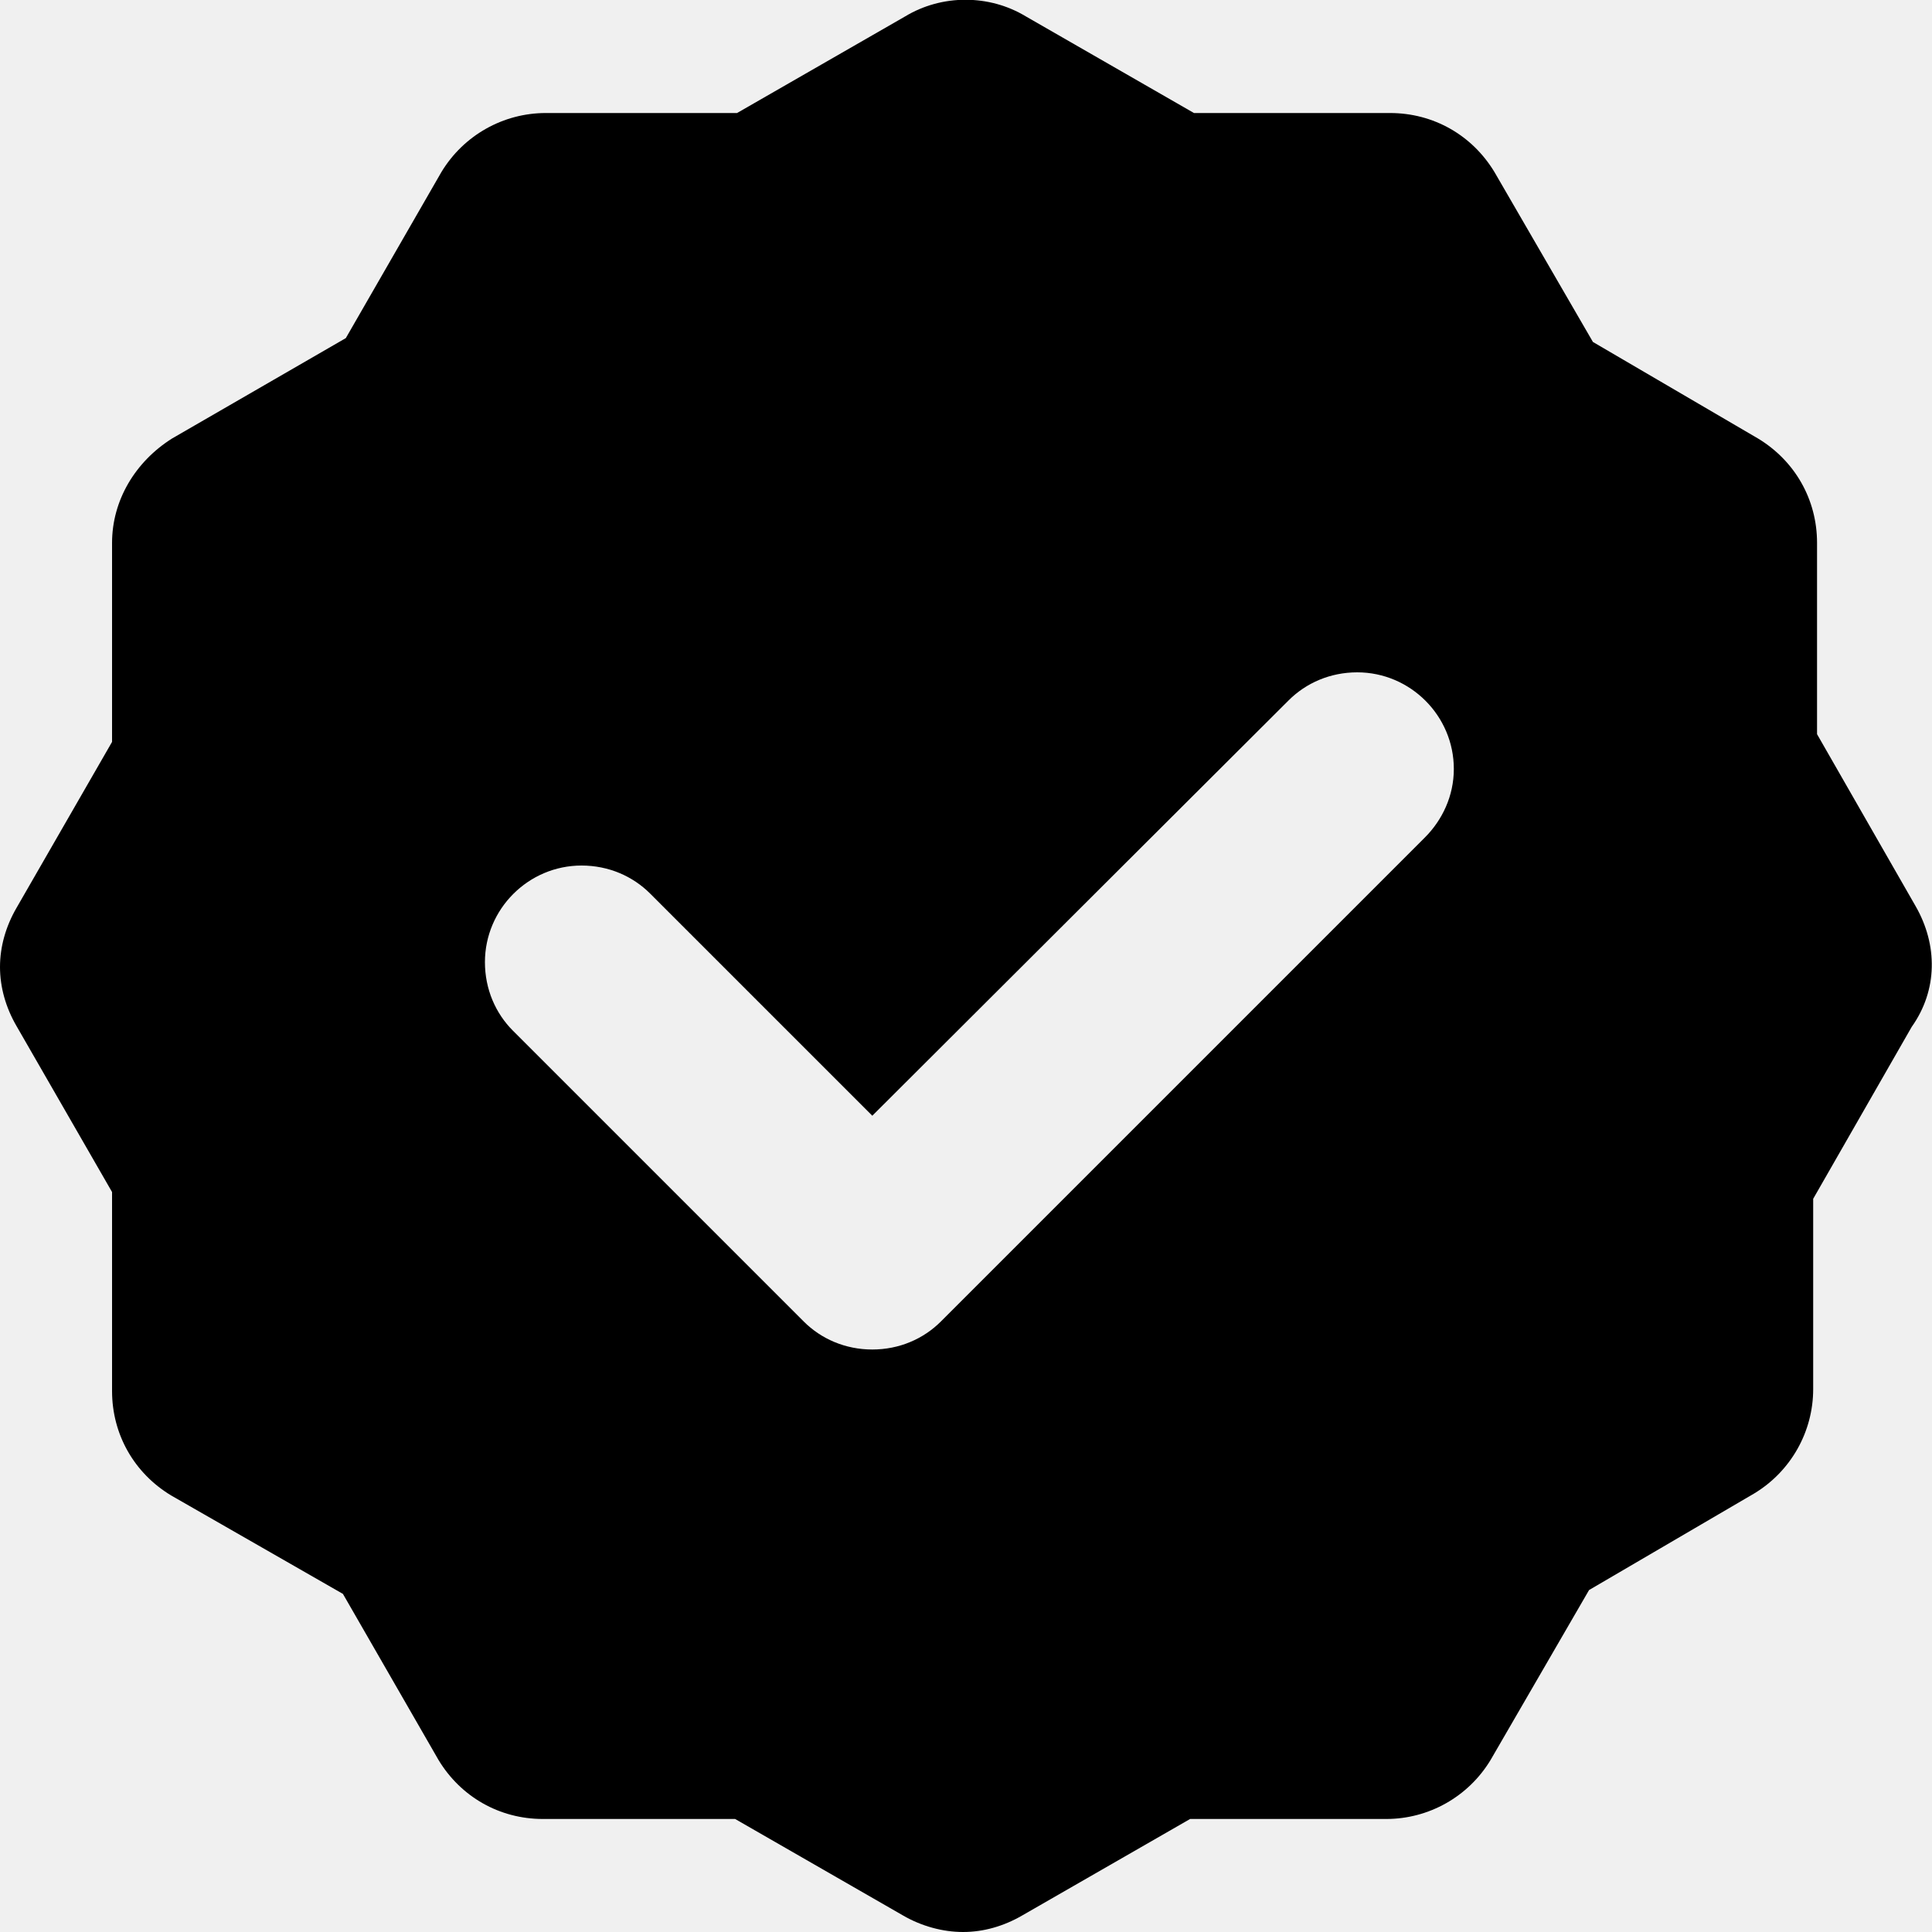
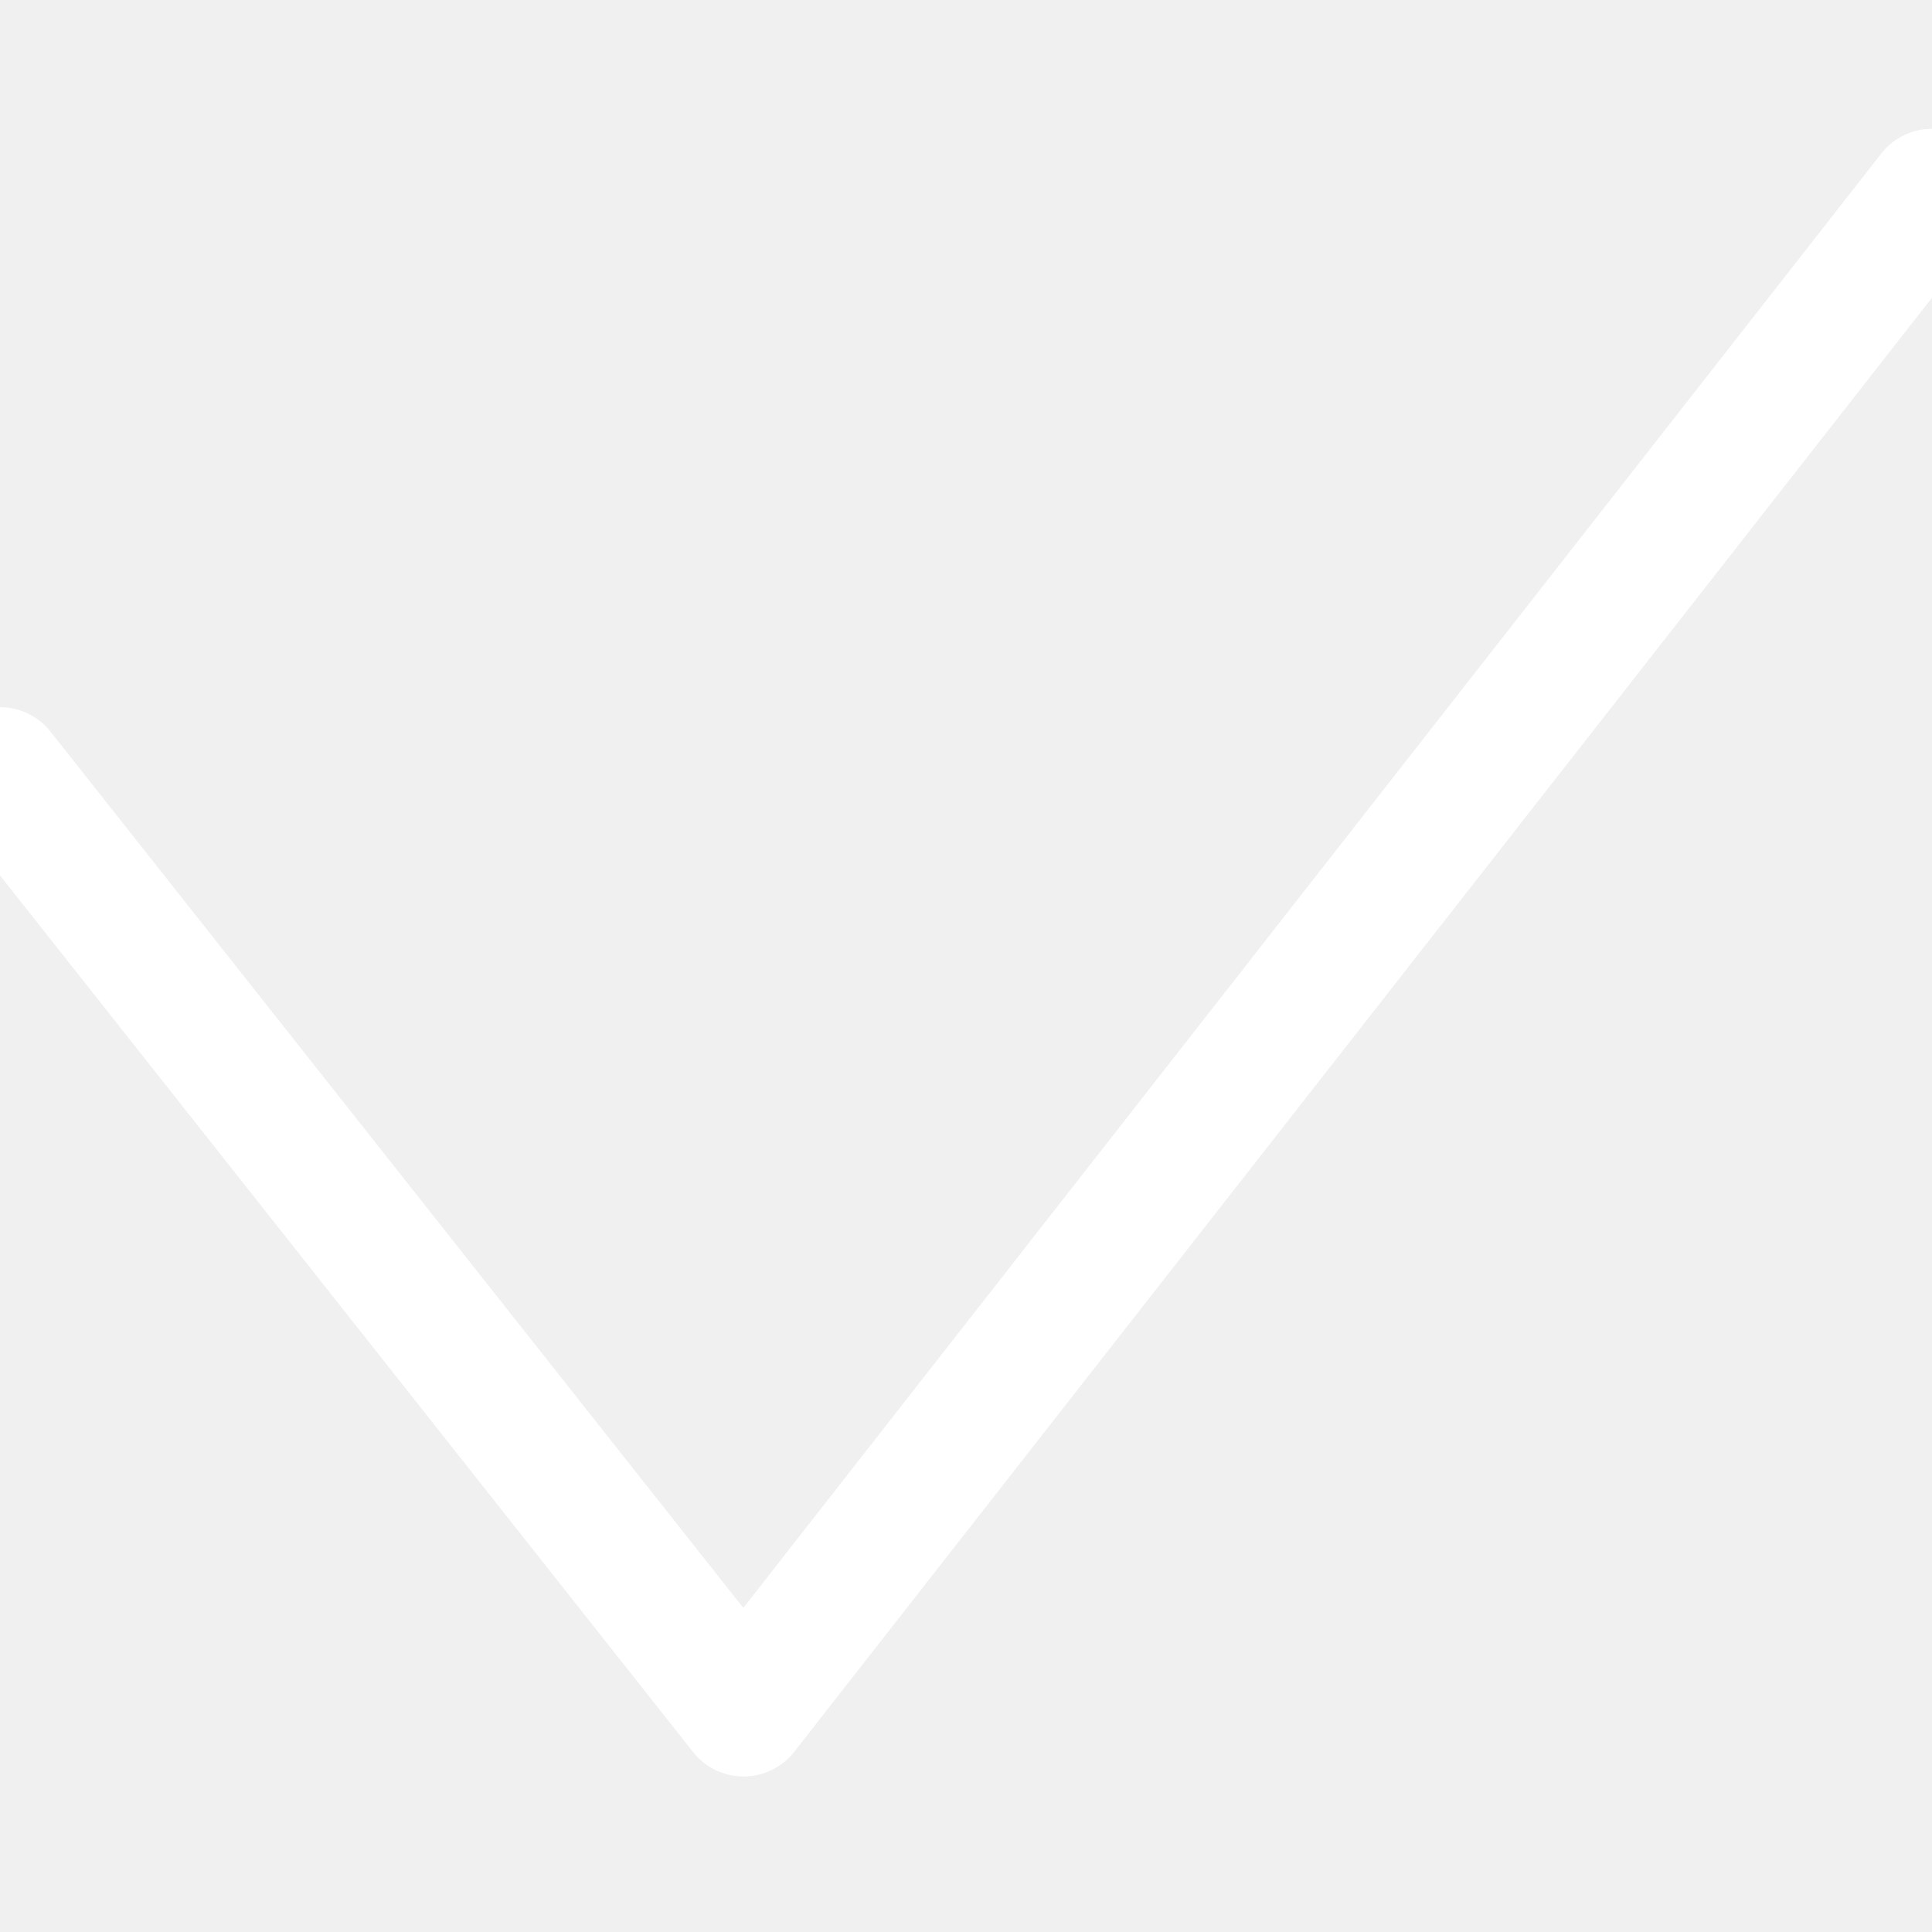
- <svg xmlns="http://www.w3.org/2000/svg" version="1.1" id="Layer_1" x="0px" y="0px" viewBox="0 0 20 20" style="enable-background:new 0 0 20 20;" xml:space="preserve">
-   <style type="text/css">
- 	.st0{fill-rule:evenodd;clip-rule:evenodd;}
- </style>
-   <g id="endorsed_1_">
-     <g>
-       <path class="st0" d="M19.83,9.38L18.81,7.6V5.62c0-0.45-0.23-0.85-0.61-1.08l-1.71-1l-1.02-1.76c-0.23-0.38-0.63-0.61-1.08-0.61    h-2.03l-1.74-1c-0.38-0.23-0.87-0.23-1.25,0l-1.74,1H5.65c-0.44,0-0.85,0.23-1.08,0.61L3.58,3.5l-1.8,1.04    C1.4,4.78,1.16,5.18,1.16,5.62v2.06L0.17,9.4C0.06,9.59,0,9.8,0,10.01s0.06,0.42,0.17,0.61l0.99,1.72v2.06    c0,0.45,0.23,0.85,0.61,1.08l1.78,1.02l0.99,1.72c0.23,0.38,0.63,0.61,1.08,0.61h1.99l1.74,1C9.54,19.94,9.76,20,9.97,20    c0.21,0,0.42-0.06,0.61-0.17l1.74-1h2.03c0.44,0,0.85-0.23,1.08-0.61l1.02-1.76l1.71-1c0.38-0.23,0.61-0.64,0.61-1.08v-1.97    l1.02-1.78C20.06,10.25,20.06,9.78,19.83,9.38z M14.75,8.67l-5.01,5.01c-0.18,0.18-0.43,0.29-0.71,0.29    c-0.28,0-0.53-0.11-0.71-0.29l-3.01-3.01c-0.18-0.18-0.29-0.43-0.29-0.71c0-0.55,0.45-1,1-1c0.28,0,0.53,0.11,0.71,0.29l2.3,2.3    l4.31-4.3c0.18-0.18,0.43-0.29,0.71-0.29c0.55,0,1,0.45,1,1C15.05,8.24,14.93,8.49,14.75,8.67z" />
+ <svg xmlns="http://www.w3.org/2000/svg" width="30px" height="30px" viewBox="0 0 30 30" version="1.1" style="background: #4E5B59;">
+   <g id="Icone-/-V1-/-Blanc-/-Coche" stroke="none" stroke-width="1" fill="none" fill-rule="evenodd">
+     <rect x="0" y="0" width="30" height="30" />
+     <g id="check-copy" transform="translate(0, 3)" stroke="#FFFFFF" stroke-linecap="round" stroke-linejoin="round" stroke-width="2">
+       <polyline id="Page-1" points="30 3.55271368e-14 11.546 23.585 0 8.981" />
    </g>
  </g>
</svg>
